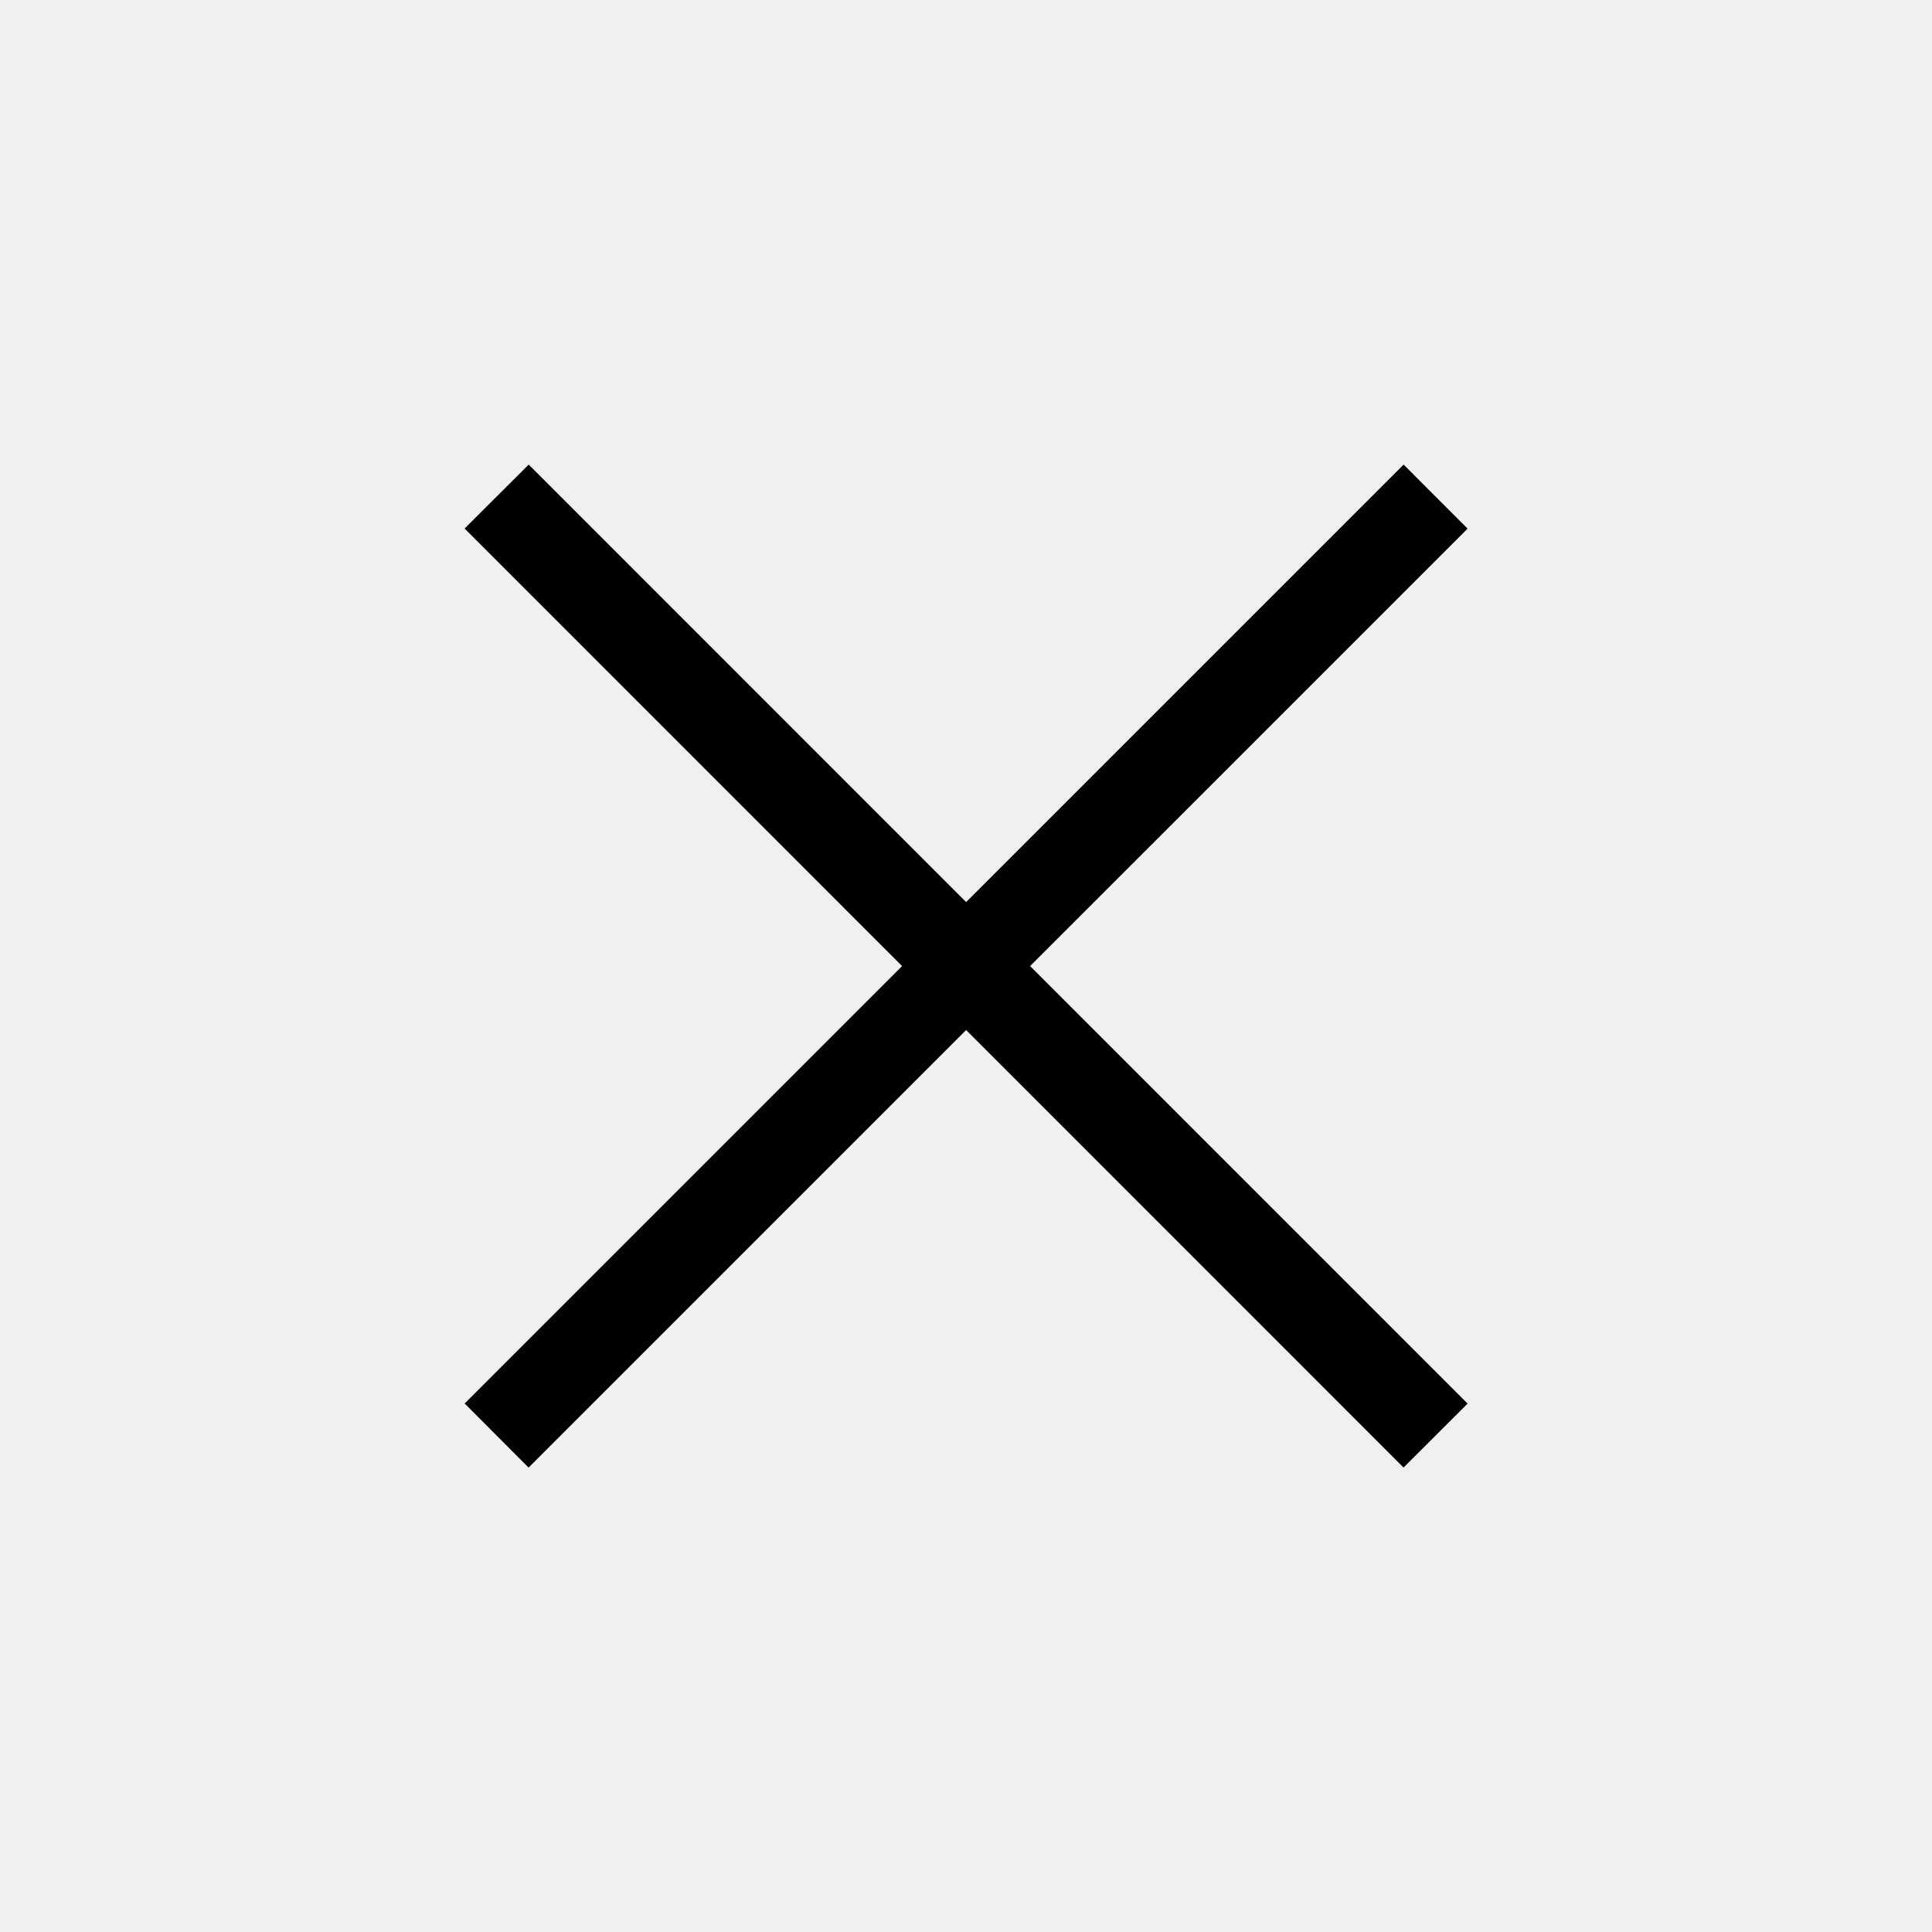
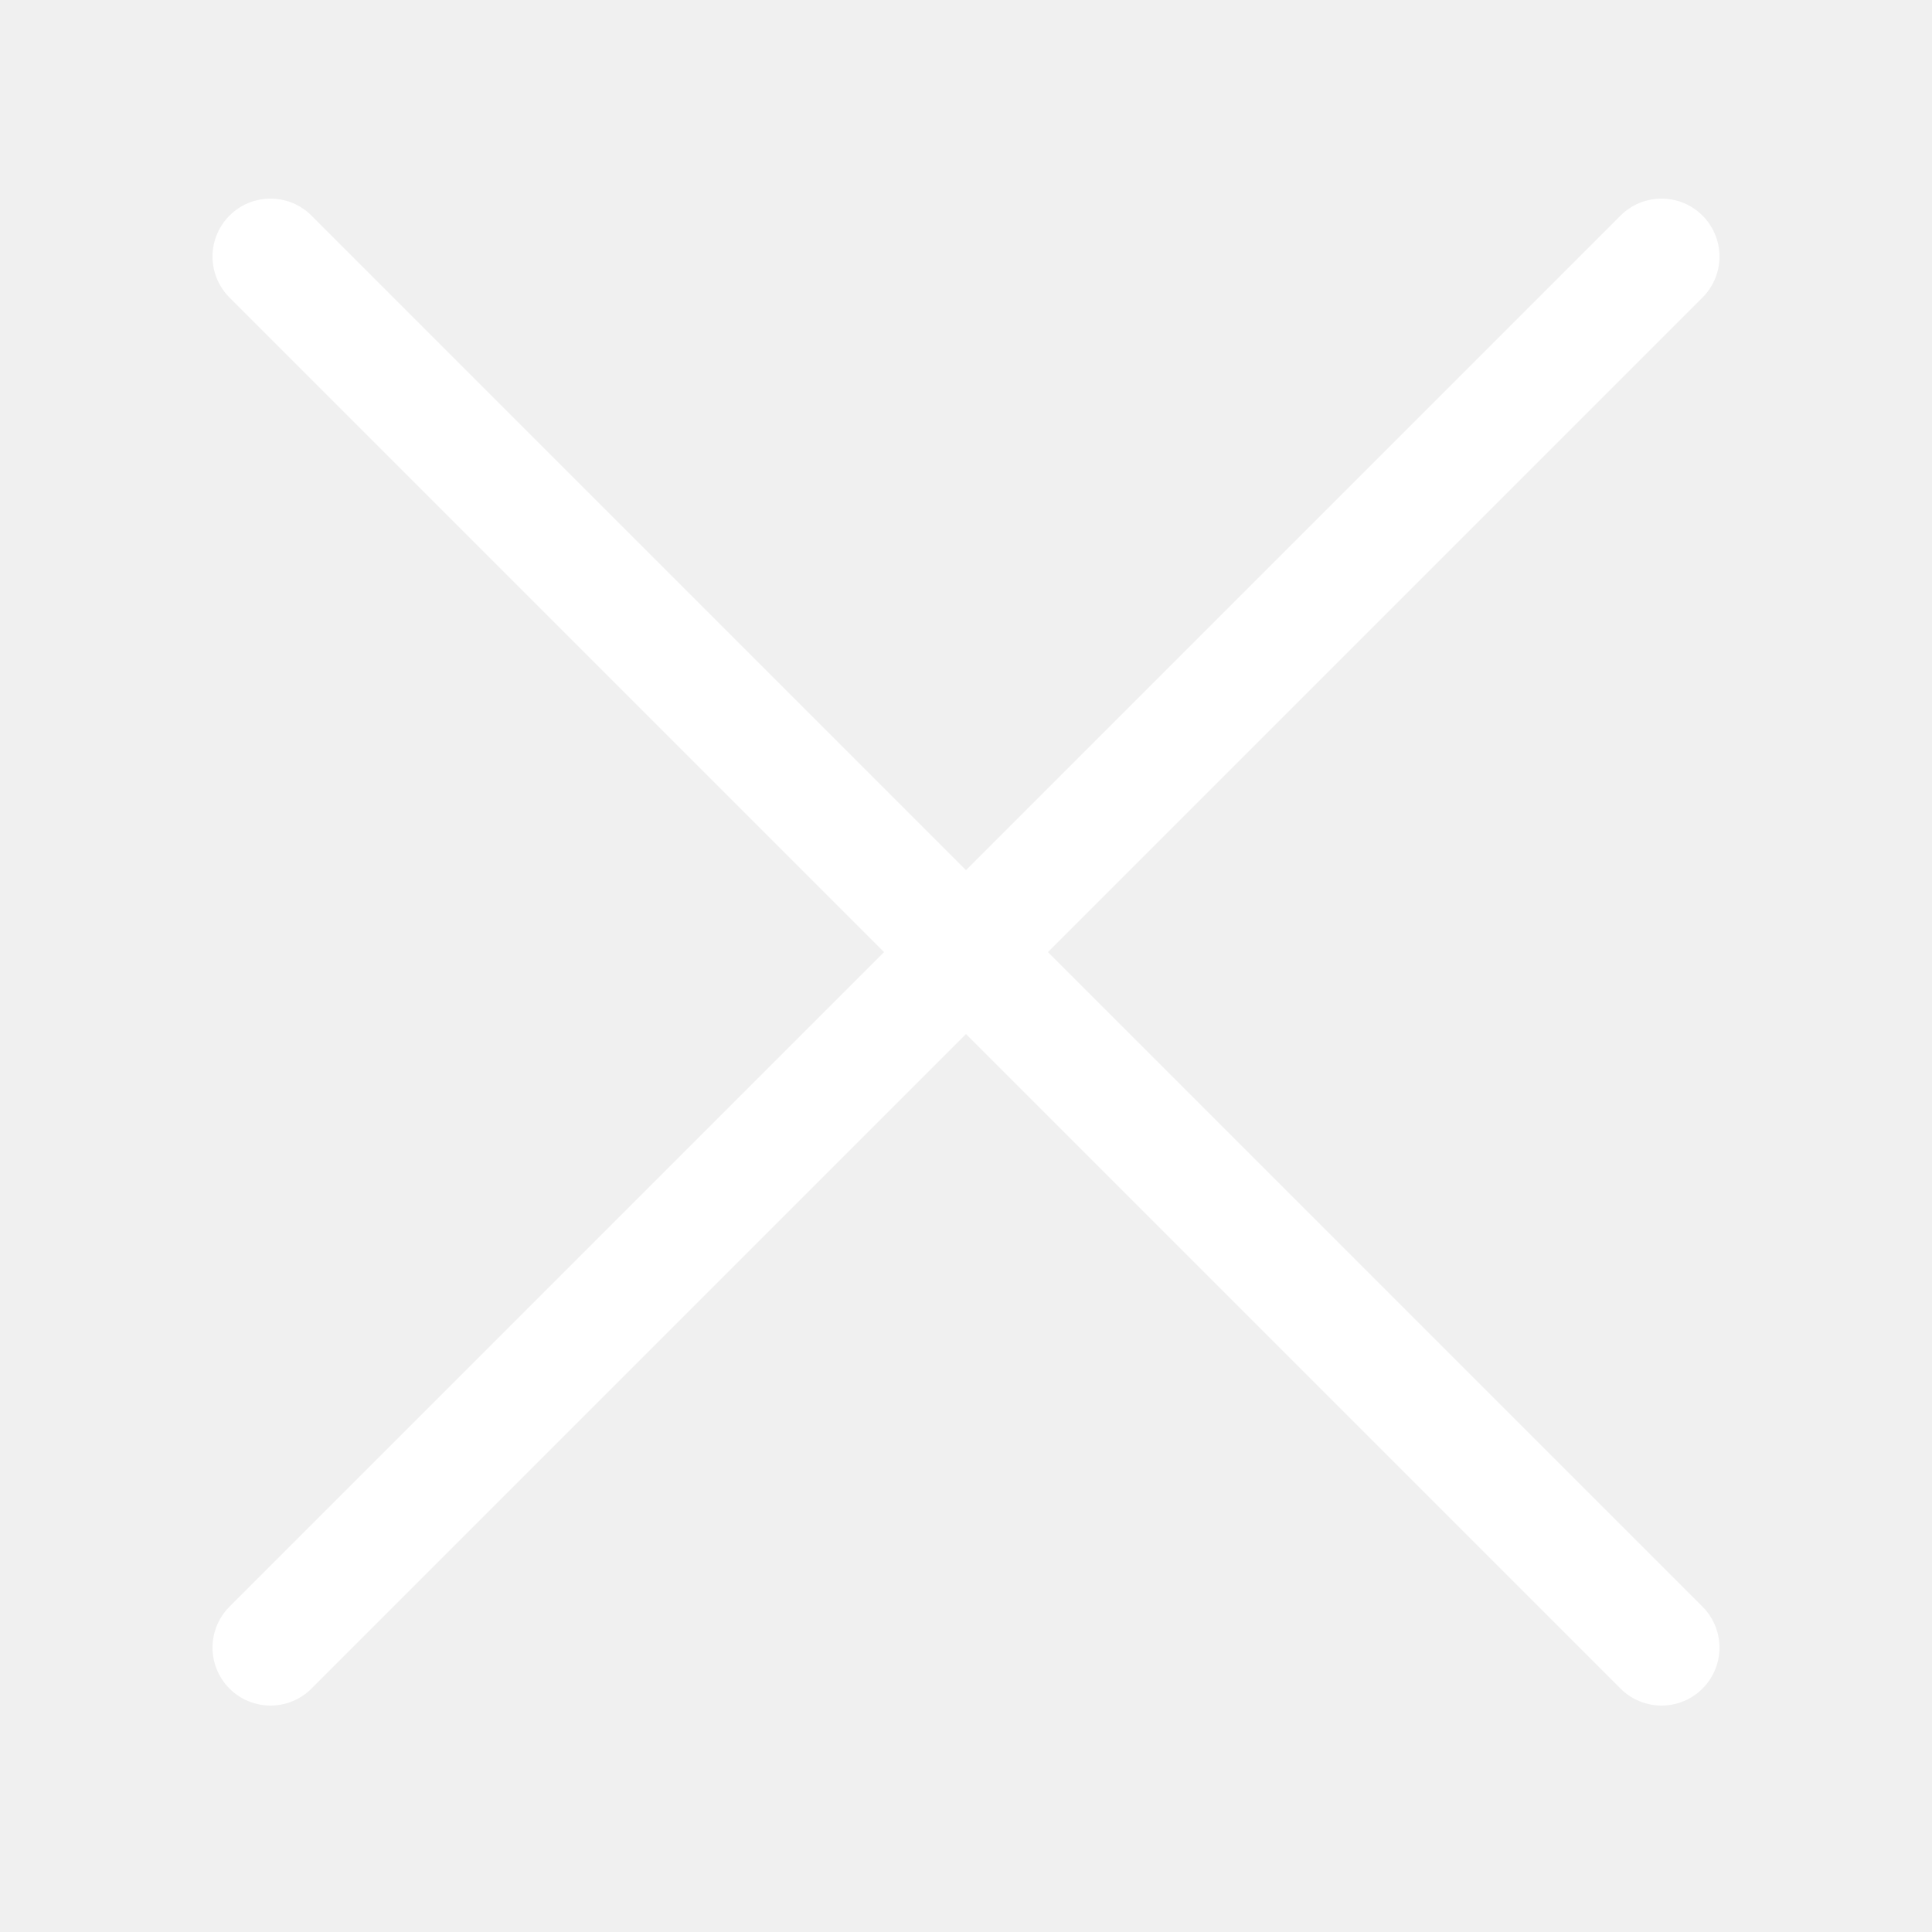
- <svg xmlns="http://www.w3.org/2000/svg" class="svg-icon" style="width: 1em; height: 1em;vertical-align: middle;fill: currentColor;overflow: hidden;" viewBox="0 0 1024 1024" version="1.1">
-   <path d="M777.856 280.192l-33.92-33.952-231.872 231.872-231.84-231.872-33.984 33.888 231.872 231.904-231.84 231.84 33.888 33.984 231.904-231.904 231.84 231.872 33.952-33.888-231.872-231.904z" />
+ <svg xmlns="http://www.w3.org/2000/svg" width="800px" height="800px" viewBox="-0.5 0 25 25" fill="none" stroke="#FFFFFF">
+   <g id="SVGRepo_bgCarrier" stroke-width="0" />
+   <g id="SVGRepo_tracerCarrier" stroke-linecap="round" stroke-linejoin="round" />
+   <g id="SVGRepo_iconCarrier">
+     <path d="M3 21.32L21 3.32" stroke="#FFFFFF" stroke-width="1.5" stroke-linecap="round" stroke-linejoin="round" />
+     <path d="M3 3.32L21 21.32" stroke="#FFFFFF" stroke-width="1.5" stroke-linecap="round" stroke-linejoin="round" />
+   </g>
</svg>
